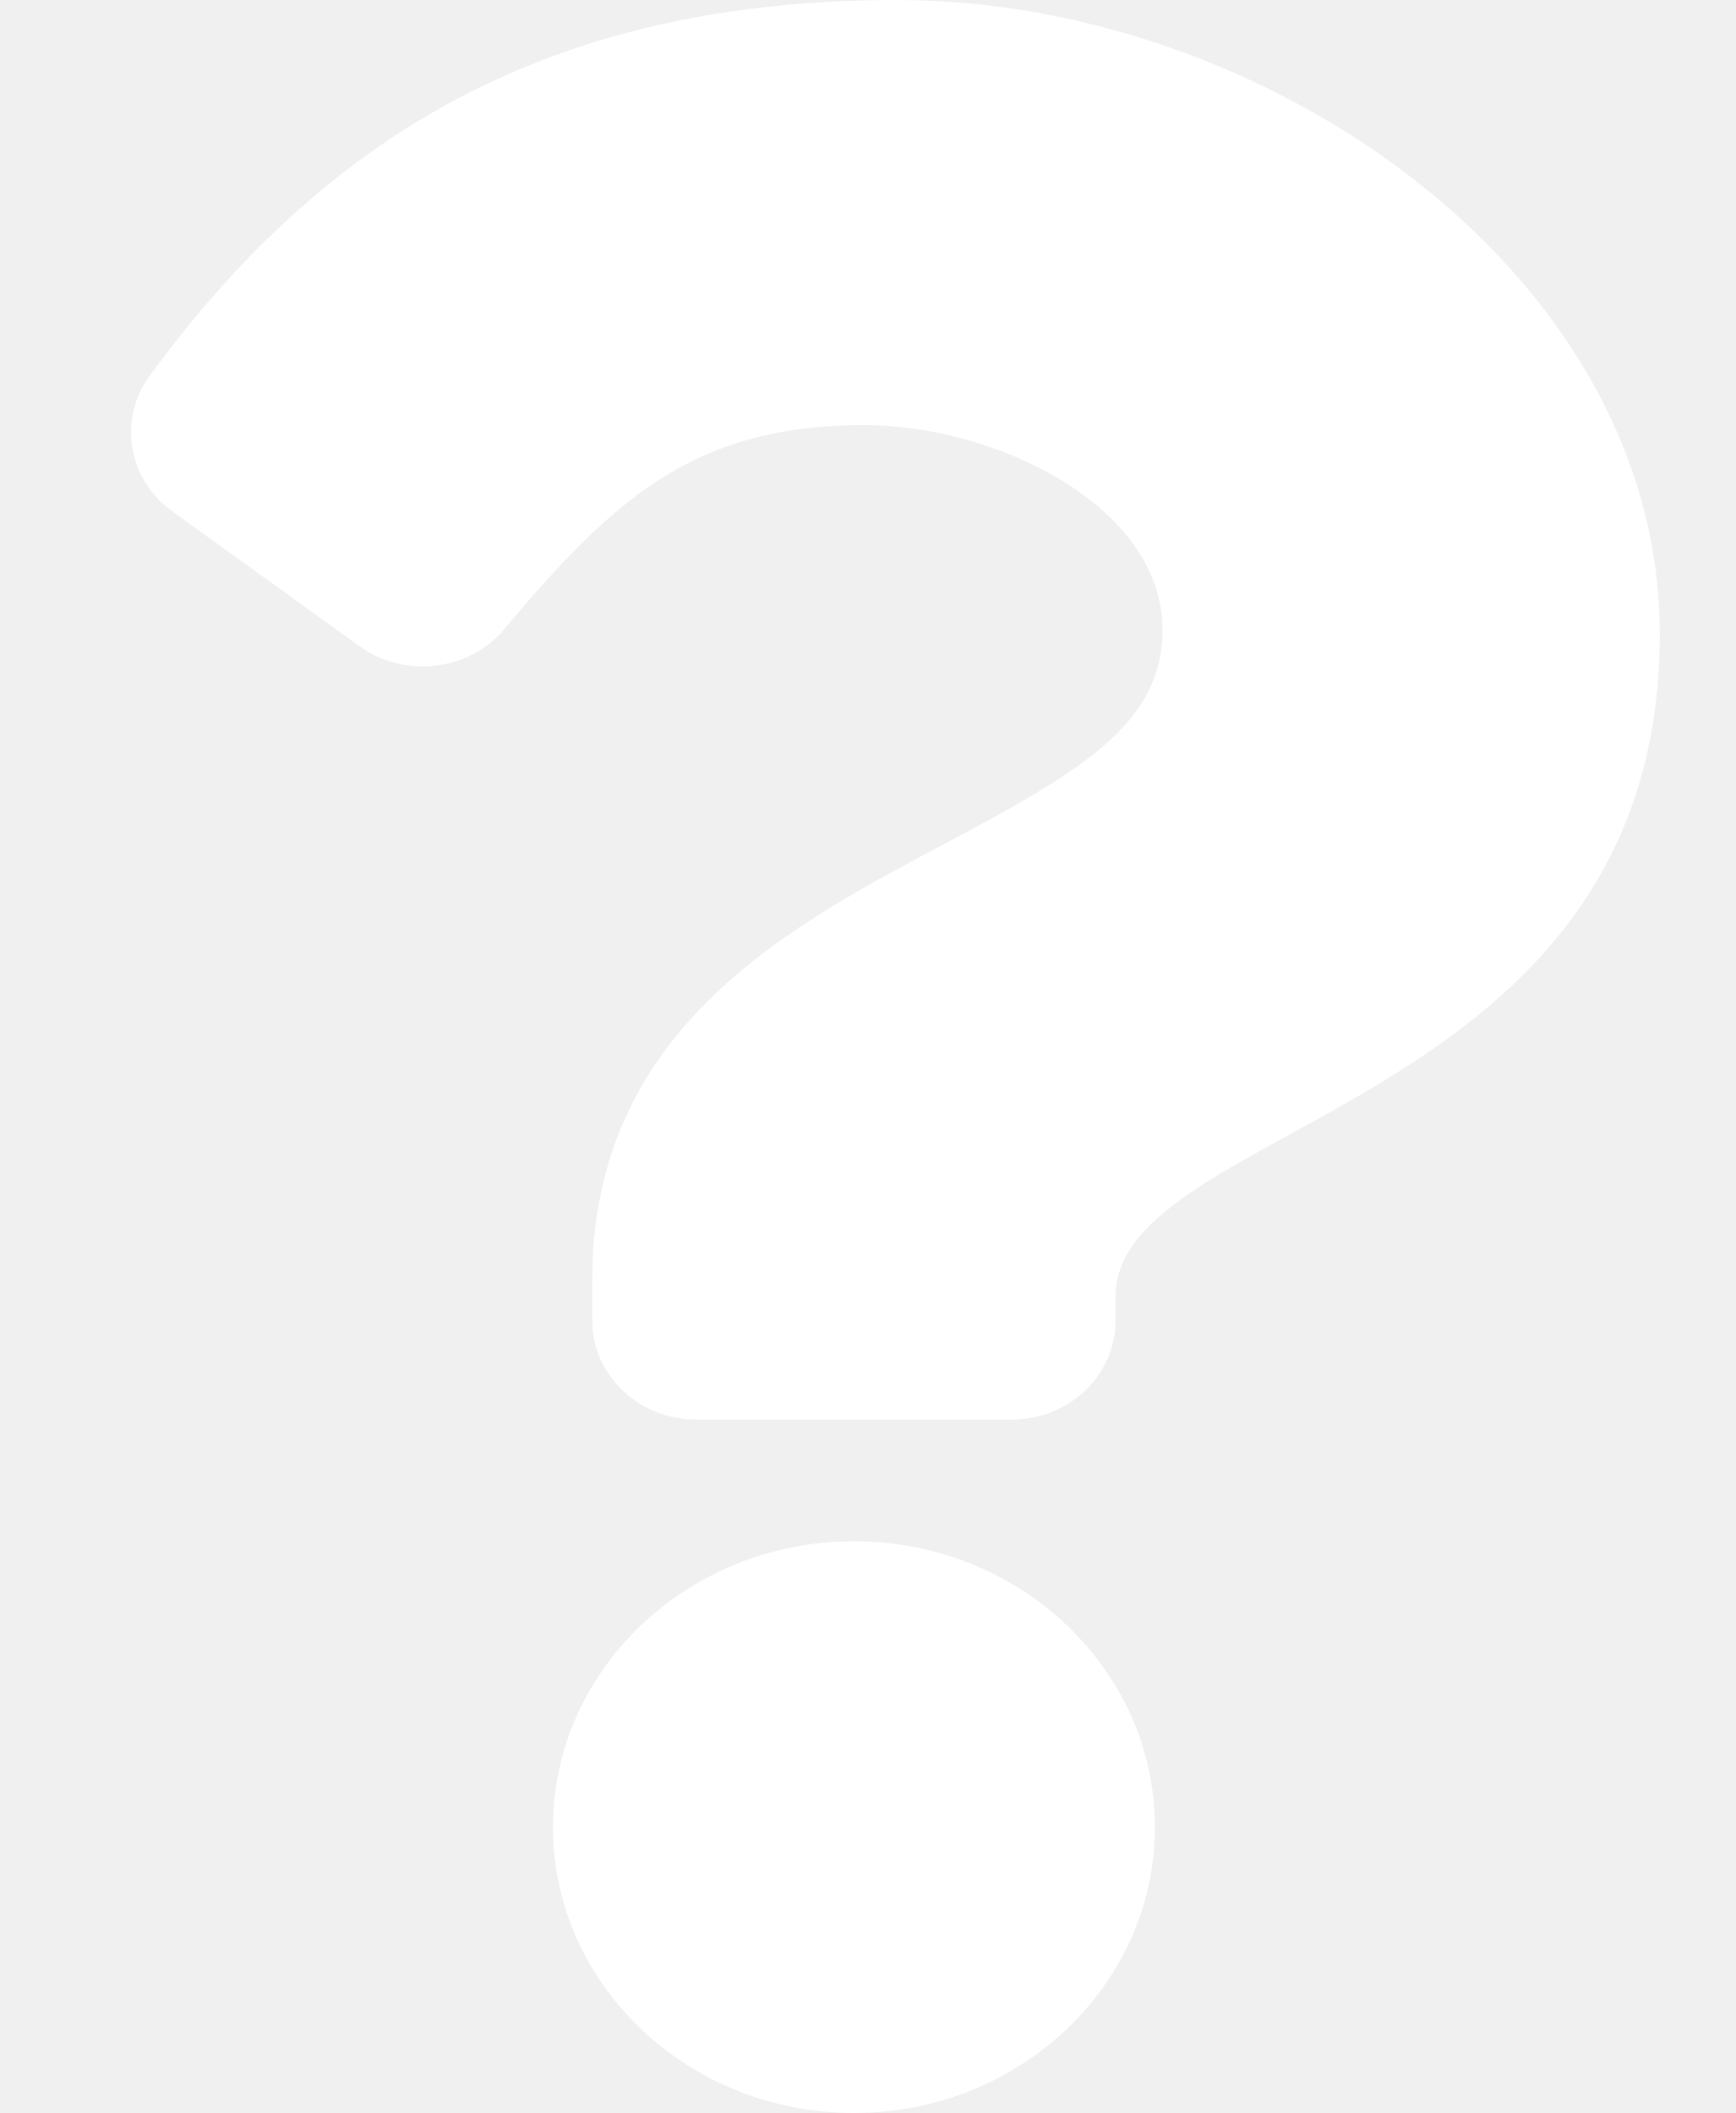
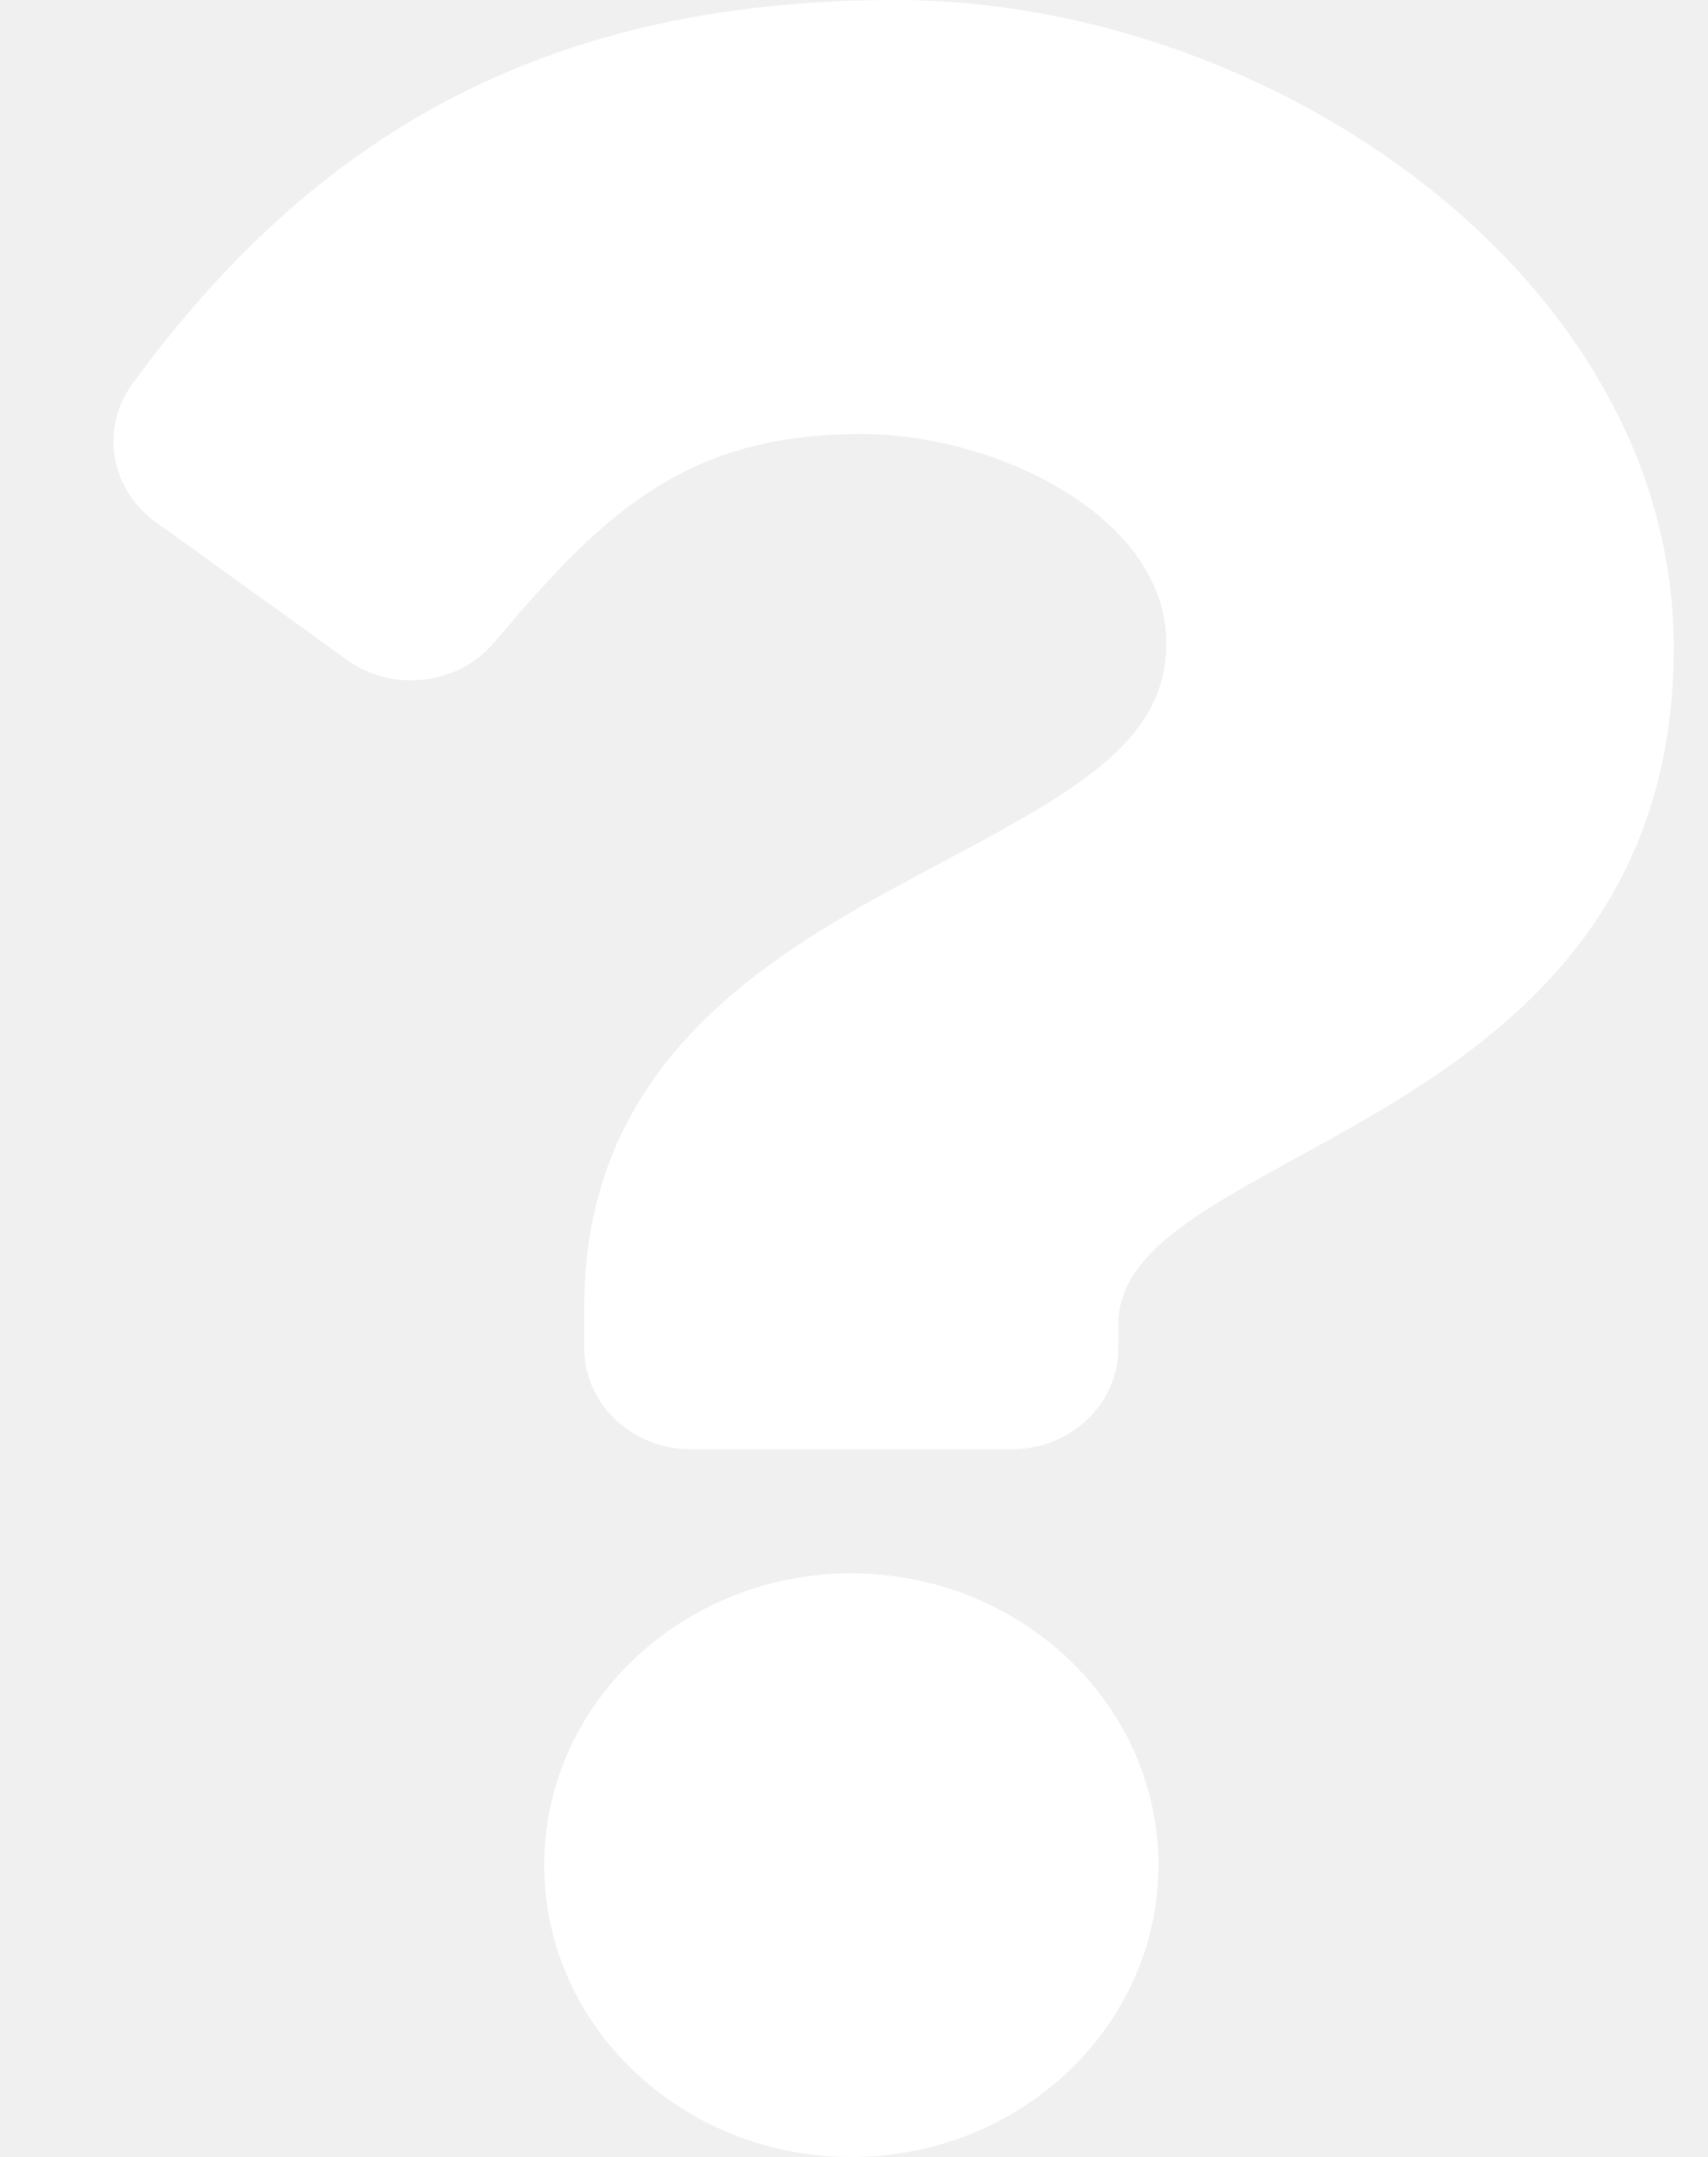
- <svg xmlns="http://www.w3.org/2000/svg" width="23" height="28" viewBox="0 0 23 28" fill="none">
-   <path d="M11.893 0C7.298 0 4.322 1.788 1.985 4.978C1.561 5.557 1.692 6.35 2.283 6.776L4.767 8.565C5.364 8.995 6.213 8.894 6.681 8.338C8.123 6.622 9.192 5.633 11.445 5.633C13.216 5.633 15.406 6.716 15.406 8.348C15.406 9.581 14.335 10.214 12.586 11.146C10.547 12.232 7.848 13.583 7.848 16.965V17.5C7.848 18.225 8.467 18.812 9.23 18.812H13.402C14.165 18.812 14.783 18.225 14.783 17.5V17.184C14.783 14.84 21.995 14.743 21.995 8.4C21.995 3.623 16.779 0 11.893 0ZM11.316 20.424C9.117 20.424 7.328 22.123 7.328 24.212C7.328 26.301 9.117 28 11.316 28C13.515 28 15.304 26.301 15.304 24.212C15.304 22.123 13.515 20.424 11.316 20.424Z" fill="white" />
+ <svg xmlns="http://www.w3.org/2000/svg" width="19" height="24" viewBox="0 0 19 24" fill="none">
+   <g clip-path="url(#clip0_8_2161)">
+     <path d="M9.968 0C6.03 0 3.479 1.533 1.476 4.267C1.113 4.763 1.225 5.443 1.732 5.808L3.86 7.341C4.372 7.71 5.1 7.624 5.501 7.147C6.737 5.676 7.654 4.829 9.584 4.829C11.102 4.829 12.98 5.757 12.98 7.155C12.98 8.212 12.061 8.755 10.562 9.553C8.815 10.484 6.502 11.643 6.502 14.541V15C6.502 15.621 7.032 16.125 7.686 16.125H11.262C11.916 16.125 12.446 15.621 12.446 15V14.729C12.446 12.72 18.627 12.637 18.627 7.2C18.627 3.106 14.156 0 9.968 0ZM9.474 17.506C7.589 17.506 6.056 18.962 6.056 20.753C6.056 22.543 7.589 24 9.474 24C11.358 24 12.892 22.543 12.892 20.753C12.892 18.962 11.358 17.506 9.474 17.506Z" fill="white" />
+   </g>
+   <defs>
+     <clipPath id="clip0_8_2161">
+       <rect width="18.947" height="24" fill="white" />
+     </clipPath>
+   </defs>
</svg>
